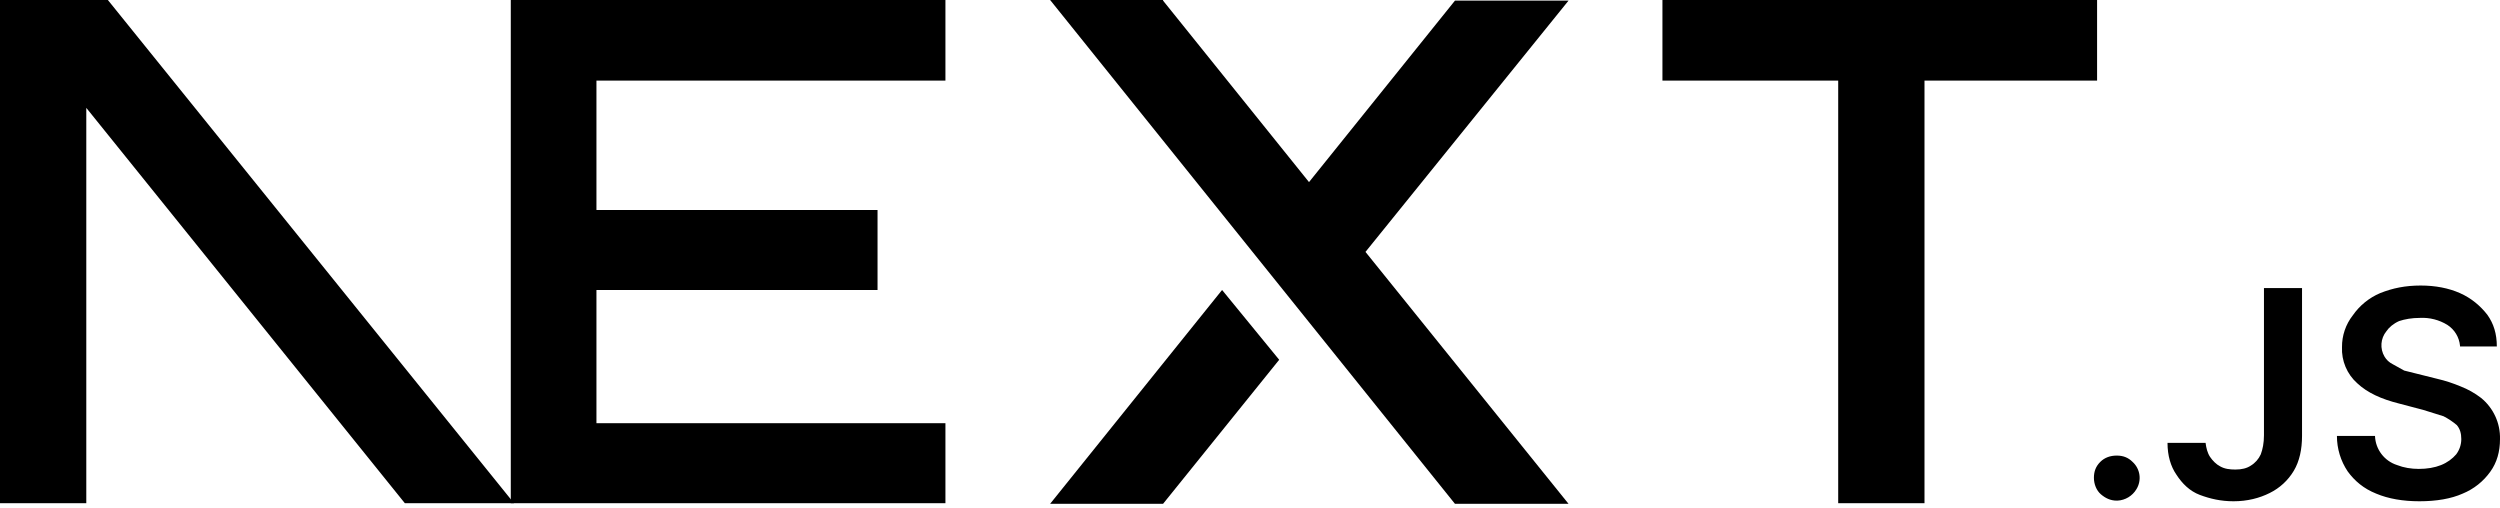
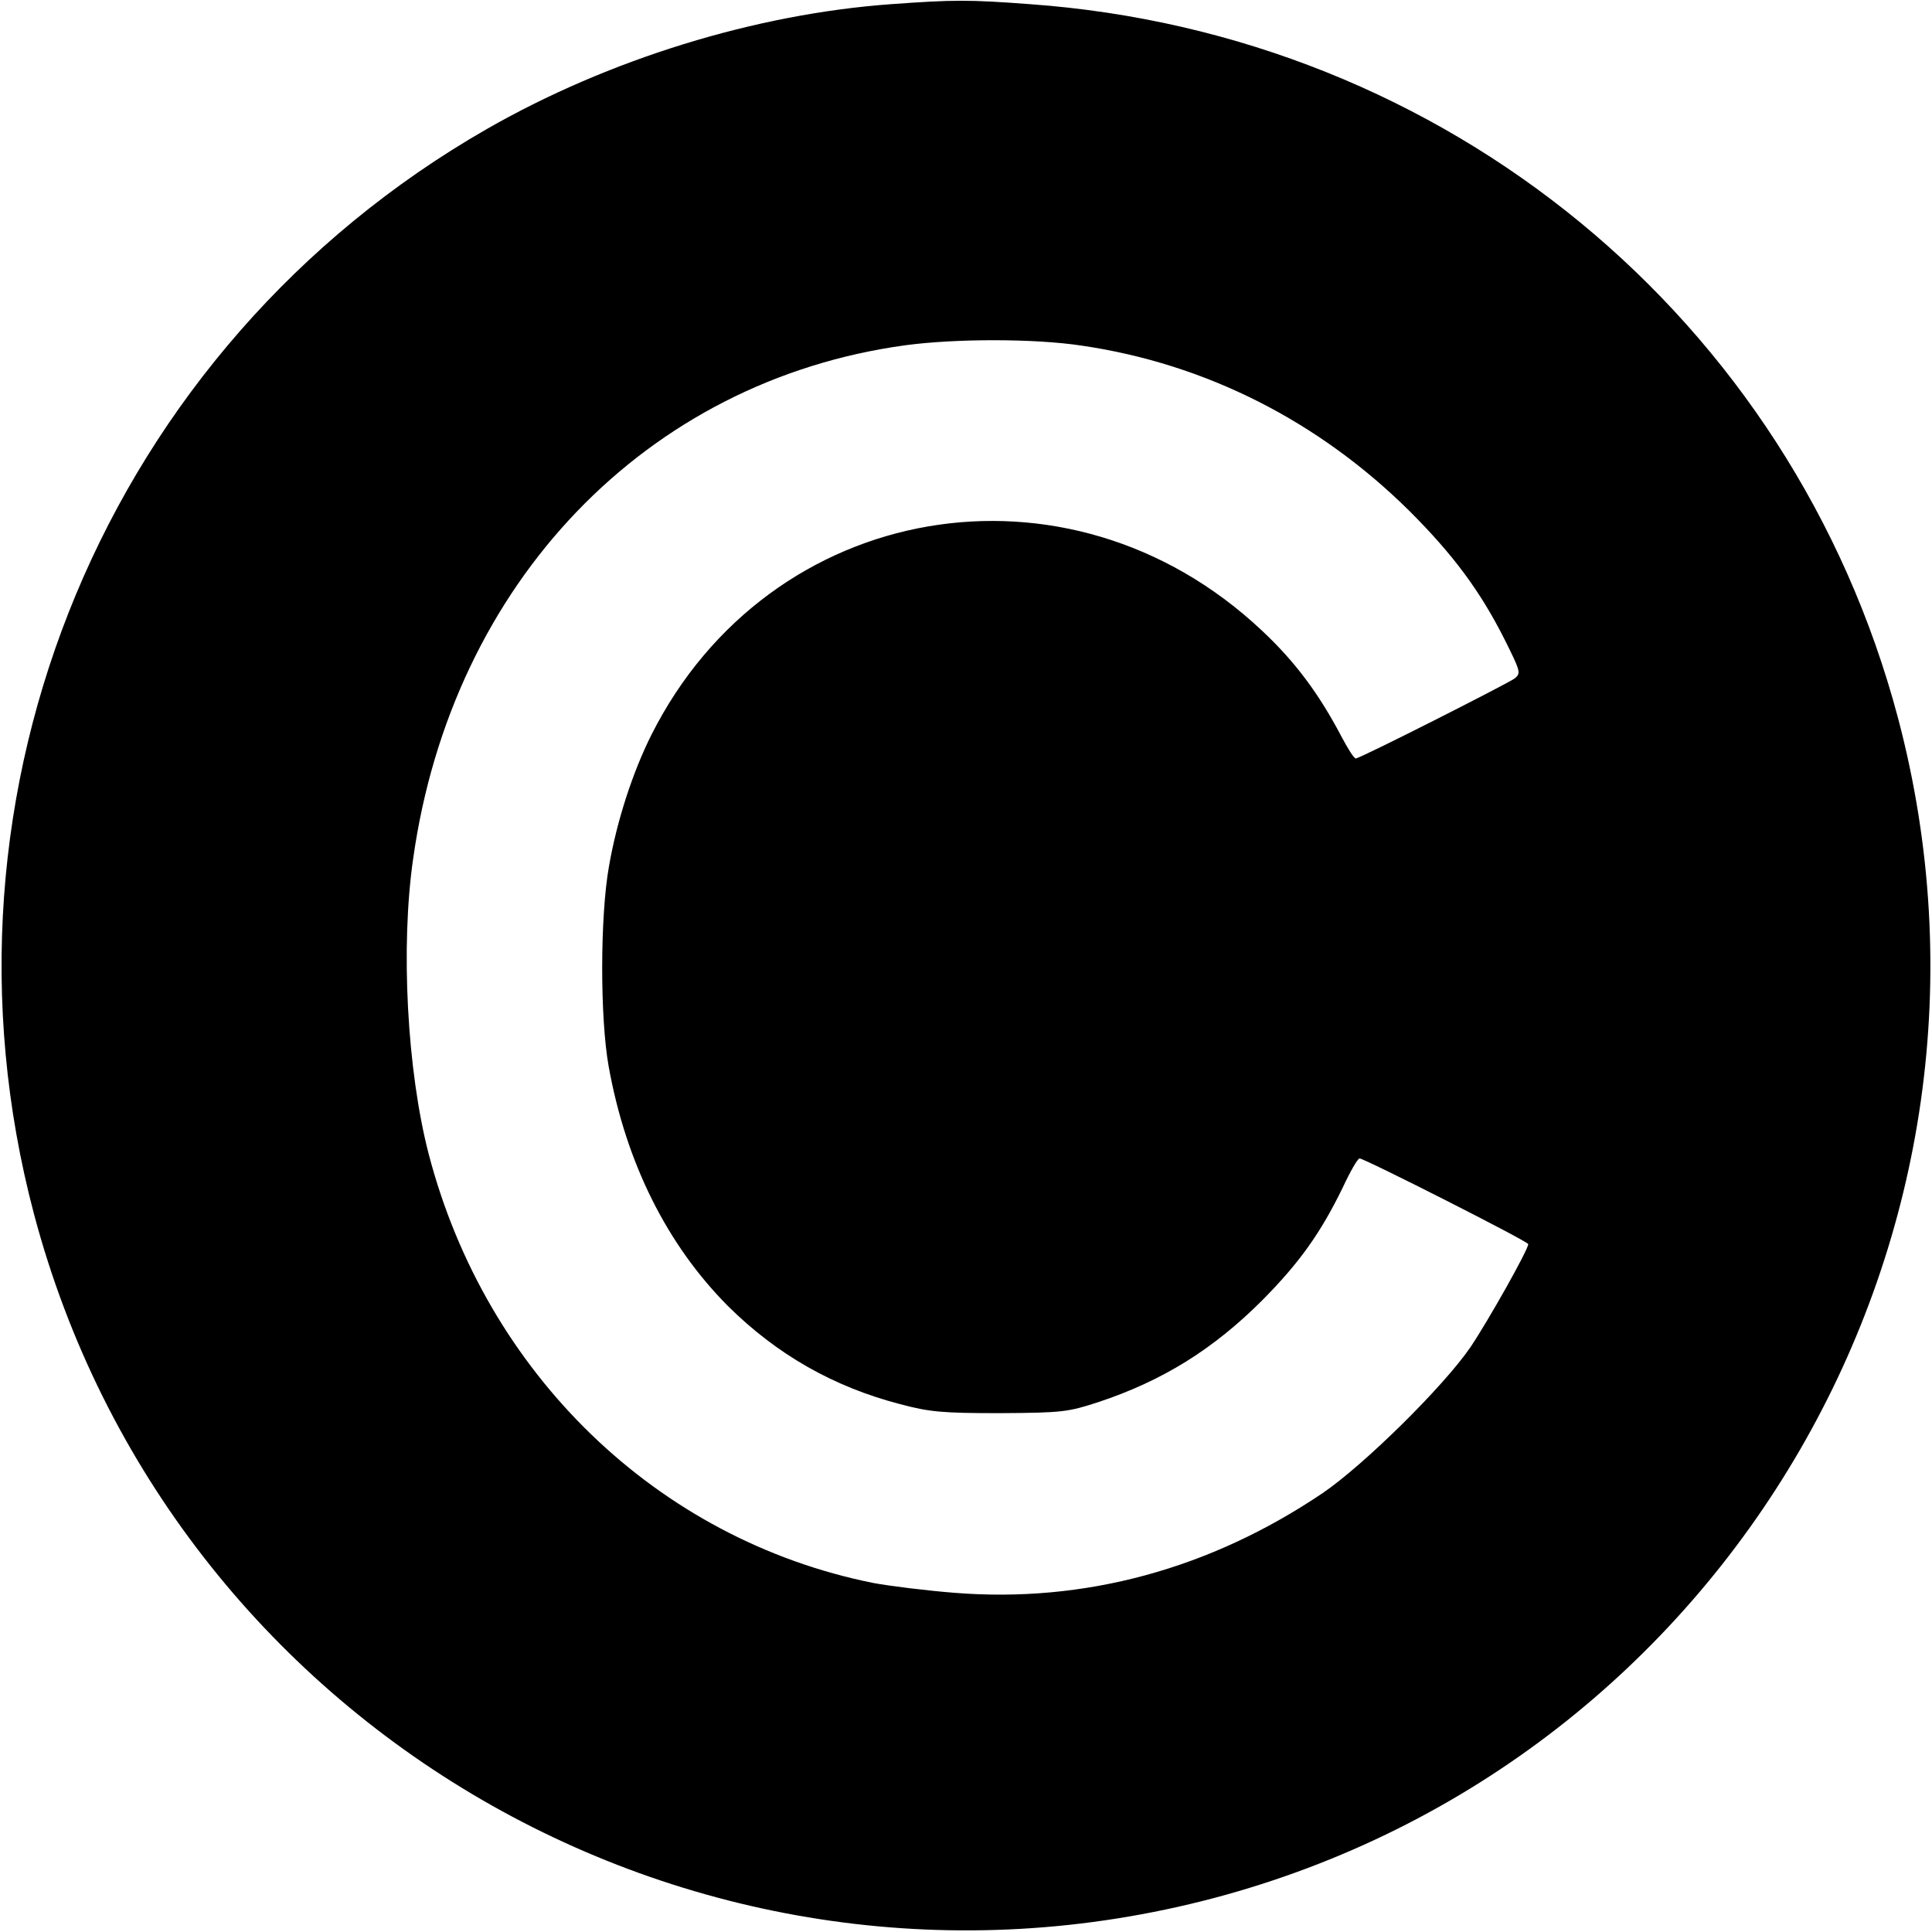
- <svg xmlns="http://www.w3.org/2000/svg" fill="none" viewBox="0 0 394 80">
-   <path fill="#000" d="M262 0h68.5v12.7h-27.2v66.6h-13.6V12.7H262V0ZM149 0v12.7H94v20.4h44.3v12.6H94v21h55v12.6H80.5V0h68.7zm34.3 0h-17.8l63.8 79.4h17.9l-32-39.7 32-39.6h-17.9l-23 28.6-23-28.6zm18.3 56.7-9-11-27.1 33.7h17.8l18.3-22.7z" />
-   <path fill="#000" d="M81 79.3 17 0H0v79.3h13.6V17l50.2 62.3H81Zm252.6-.4c-1 0-1.8-.4-2.5-1s-1.1-1.6-1.1-2.6.3-1.8 1-2.5 1.6-1 2.6-1 1.8.3 2.5 1a3.4 3.4 0 0 1 .6 4.3 3.7 3.7 0 0 1-3 1.8zm23.2-33.5h6v23.3c0 2.1-.4 4-1.3 5.5a9.1 9.1 0 0 1-3.8 3.5c-1.6.8-3.5 1.3-5.7 1.3-2 0-3.7-.4-5.3-1s-2.8-1.8-3.7-3.2c-.9-1.3-1.4-3-1.4-5h6c.1.8.3 1.6.7 2.2s1 1.2 1.6 1.5c.7.4 1.5.5 2.4.5 1 0 1.8-.2 2.4-.6a4 4 0 0 0 1.6-1.8c.3-.8.5-1.8.5-3V45.5zm30.9 9.1a4.4 4.4 0 0 0-2-3.3 7.5 7.5 0 0 0-4.3-1.1c-1.3 0-2.4.2-3.3.5-.9.4-1.6 1-2 1.6a3.5 3.5 0 0 0-.3 4c.3.5.7.9 1.3 1.2l1.8 1 2 .5 3.2.8c1.3.3 2.5.7 3.7 1.2a13 13 0 0 1 3.2 1.8 8.1 8.1 0 0 1 3 6.5c0 2-.5 3.7-1.5 5.1a10 10 0 0 1-4.4 3.5c-1.8.8-4.1 1.2-6.8 1.2-2.6 0-4.9-.4-6.8-1.2-2-.8-3.4-2-4.5-3.5a10 10 0 0 1-1.7-5.6h6a5 5 0 0 0 3.5 4.6c1 .4 2.2.6 3.4.6 1.3 0 2.5-.2 3.5-.6 1-.4 1.8-1 2.4-1.7a4 4 0 0 0 .8-2.4c0-.9-.2-1.6-.7-2.2a11 11 0 0 0-2.1-1.4l-3.2-1-3.8-1c-2.8-.7-5-1.7-6.6-3.2a7.2 7.2 0 0 1-2.4-5.7 8 8 0 0 1 1.7-5 10 10 0 0 1 4.3-3.5c2-.8 4-1.2 6.4-1.2 2.3 0 4.4.4 6.2 1.2 1.8.8 3.2 2 4.3 3.4 1 1.4 1.5 3 1.5 5h-5.8z" />
+ <svg xmlns="http://www.w3.org/2000/svg" version="1.0" width="512pt" height="512pt" viewBox="0 0 512 512" preserveAspectRatio="xMidYMid meet">
+   <g transform="translate(0,512) scale(0.1,-0.1)" fill="#000000" stroke="none">
+     <path d="M2362 5109 c-360 -26 -749 -146 -1072 -331 -1006 -577 -1497 -1753 -1200 -2875 361 -1362 1762 -2174 3127 -1813 1362 361 2174 1762 1813 3127 -281 1059 -1198 1813 -2301 1892 -160 12 -202 12 -367 0z m505 -905 c328 -48 628 -200 869 -439 114 -114 186 -210 251 -339 43 -86 44 -90 27 -104 -23 -16 -410 -212 -421 -212 -5 0 -21 26 -38 58 -60 114 -123 199 -212 282 -512 481 -1304 345 -1617 -278 -49 -98 -91 -226 -112 -347 -24 -133 -24 -403 -1 -531 46 -256 155 -473 316 -635 129 -128 279 -214 456 -260 78 -21 113 -24 265 -24 165 1 180 3 260 29 172 57 306 141 435 270 98 99 154 177 213 298 20 43 40 78 45 78 13 0 447 -220 447 -227 0 -15 -106 -203 -153 -273 -72 -105 -282 -312 -392 -387 -298 -201 -631 -292 -977 -264 -75 6 -171 18 -214 26 -572 115 -1026 554 -1178 1137 -57 220 -75 549 -41 783 103 730 617 1266 1304 1360 134 18 343 18 468 -1z" />
+   </g>
</svg>
